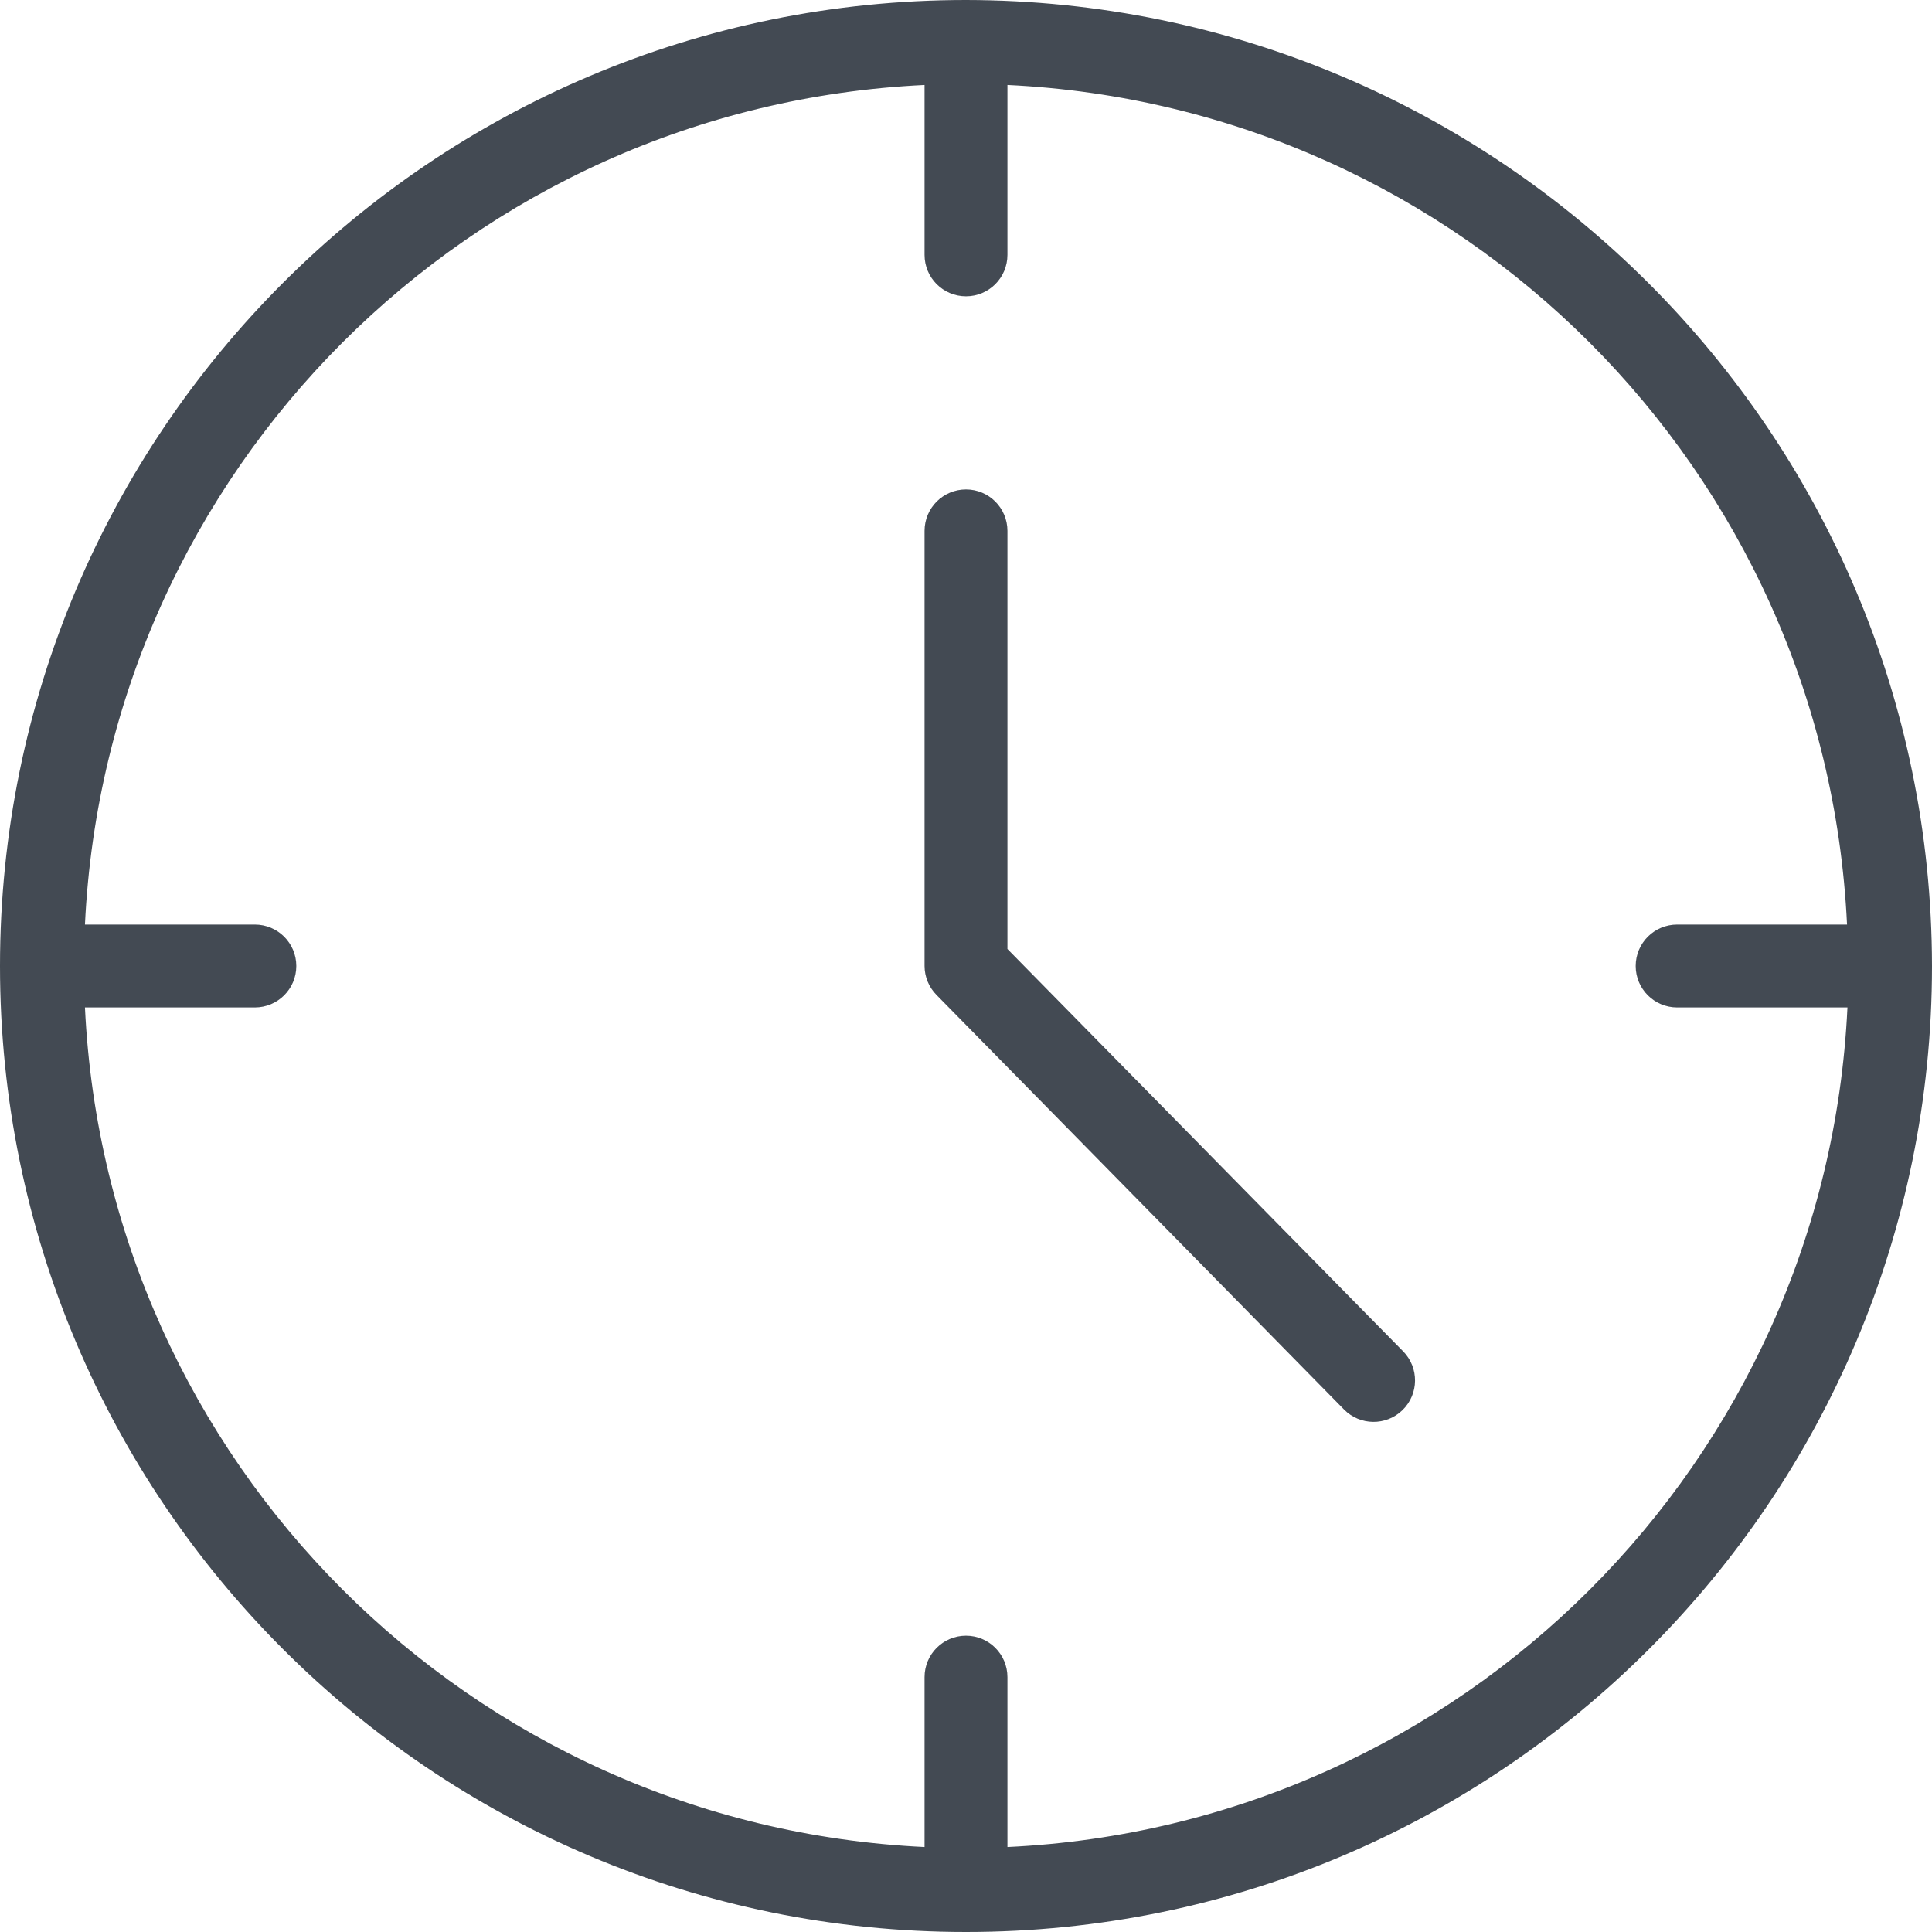
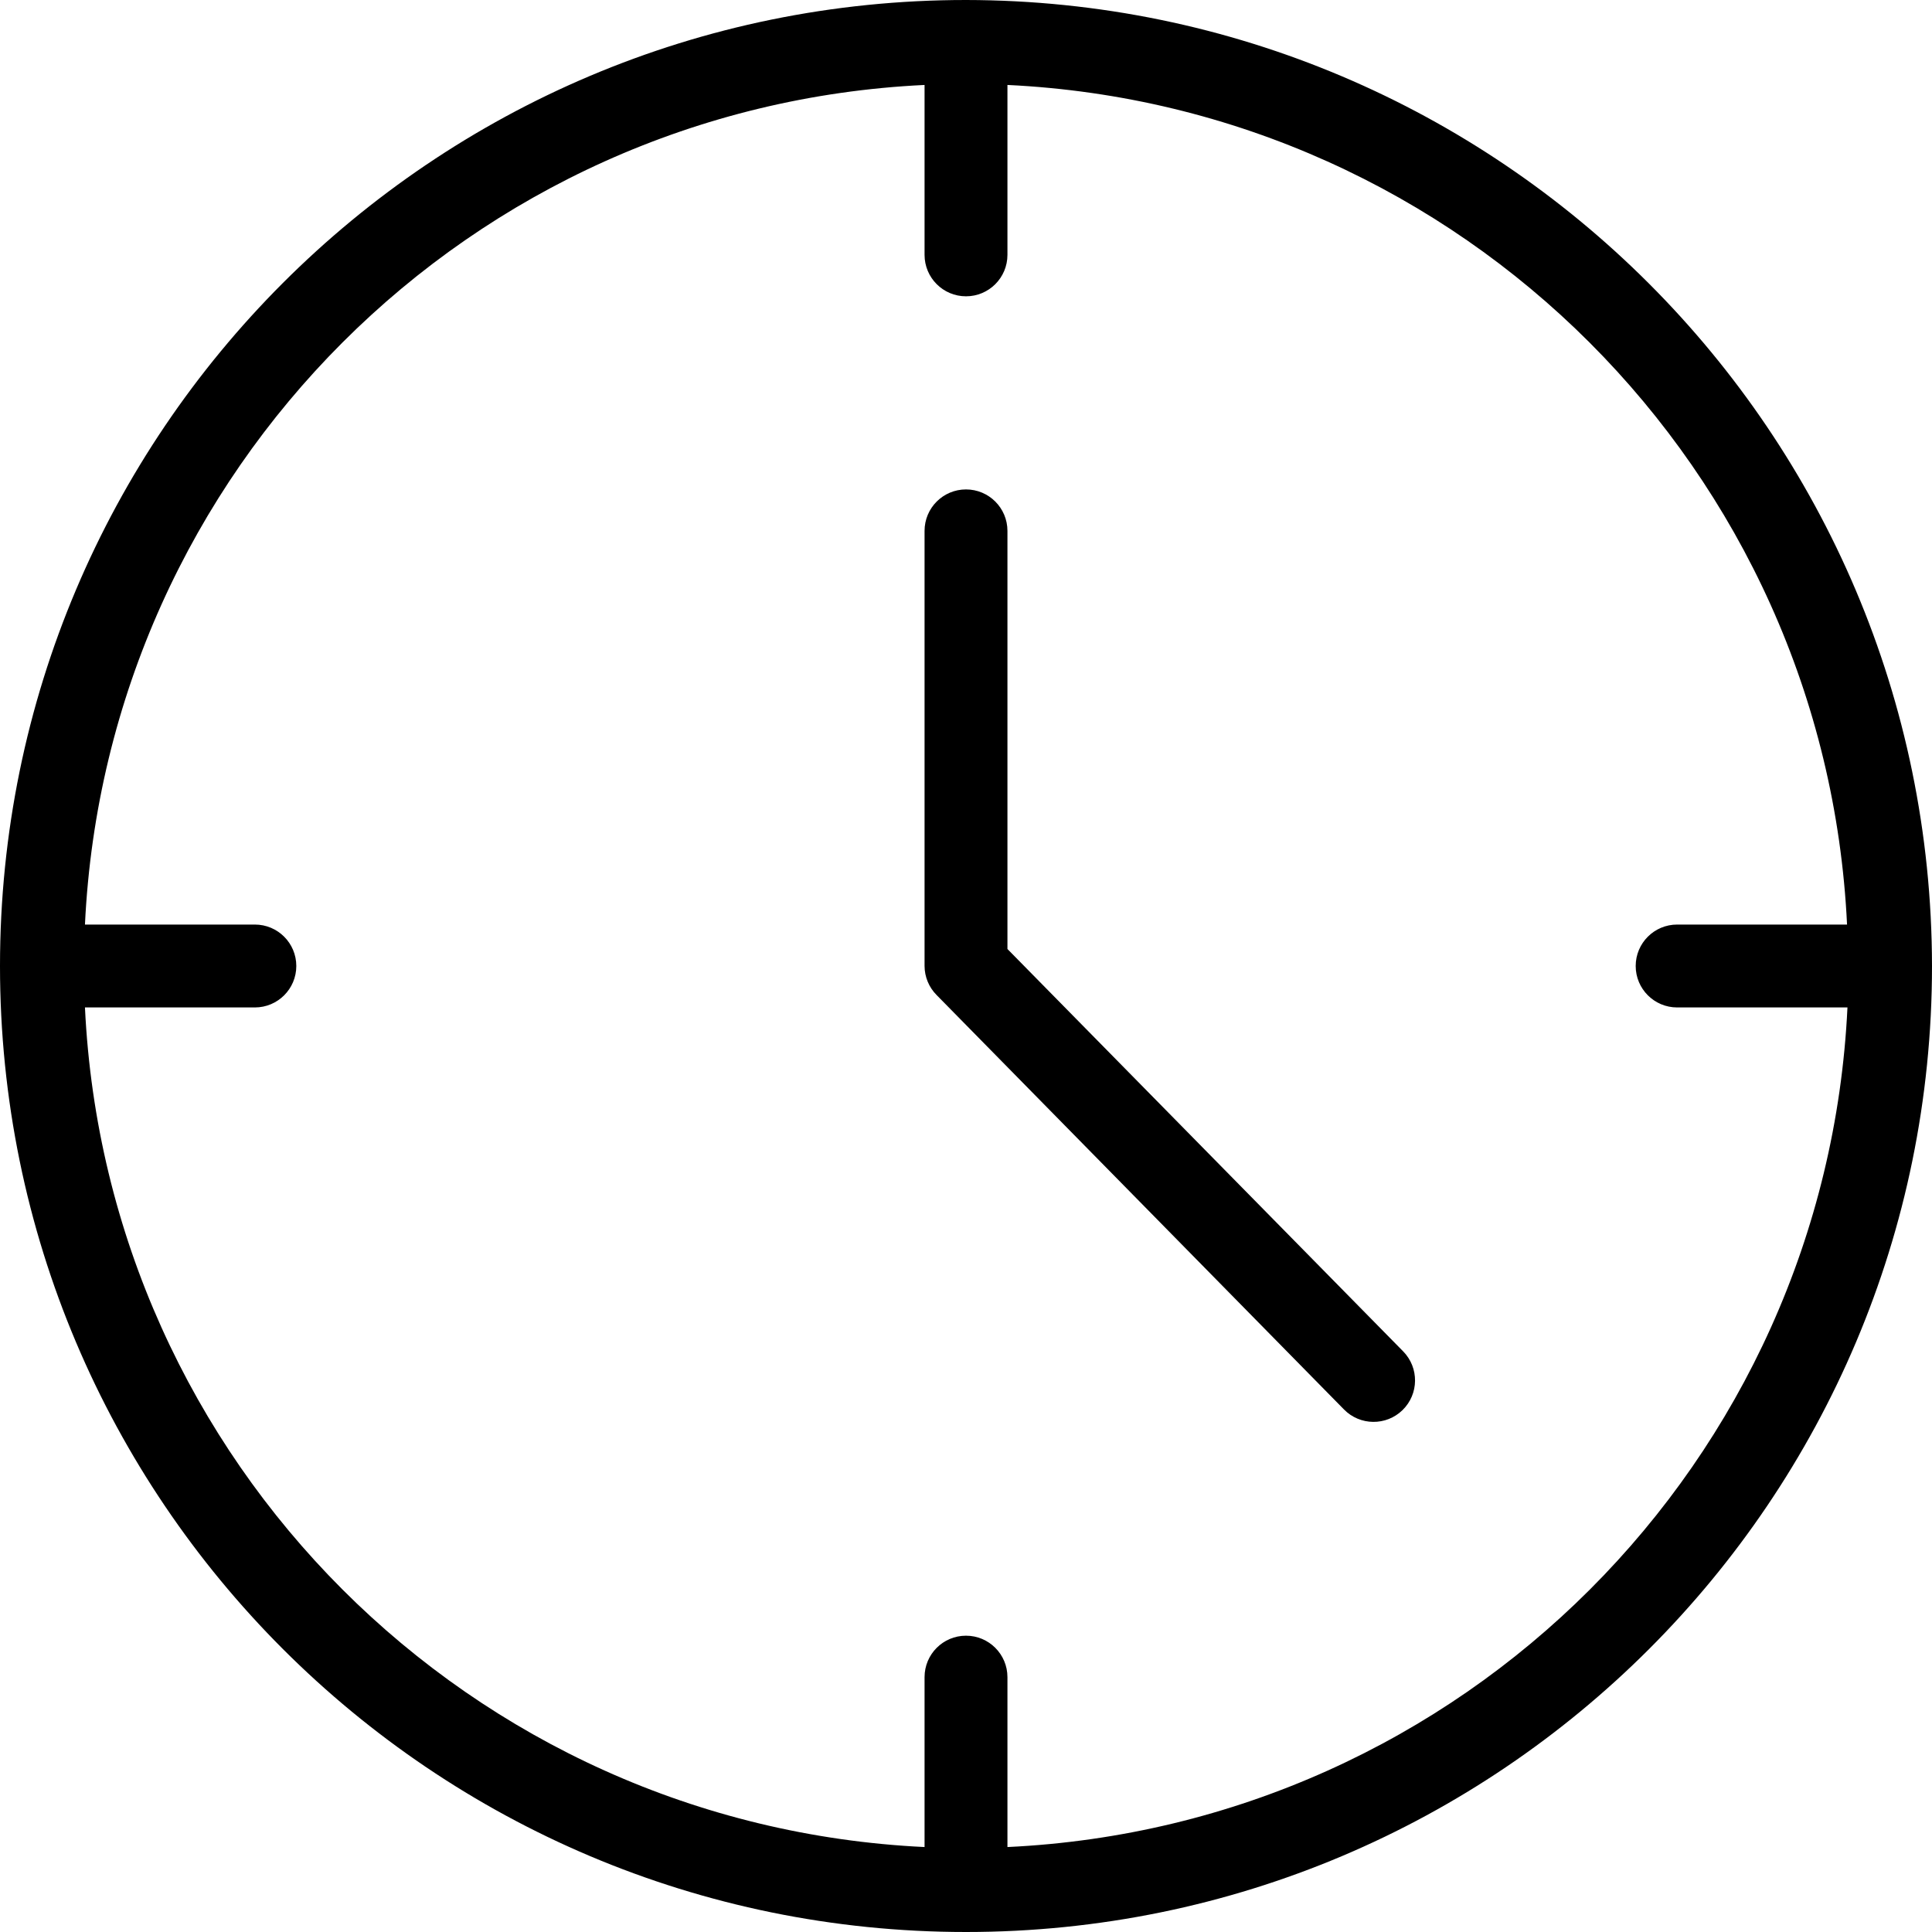
- <svg xmlns="http://www.w3.org/2000/svg" version="1.1" id="Capa_1" x="0px" y="0px" viewBox="0 0 372.96 372.96" style="enable-background:new 0 0 372.96 372.96;" xml:space="preserve" width="512px" height="512px">
+ <svg xmlns="http://www.w3.org/2000/svg" version="1.1" id="clock" x="0px" y="0px" viewBox="0 0 372.96 372.96" style="enable-background:new 0 0 372.96 372.96;" xml:space="preserve">
  <g>
    <g>
-       <path d="M186.48,0C83.49,0,0,83.49,0,186.48s83.49,186.48,186.48,186.48s186.48-83.49,186.48-186.48    C372.828,83.545,289.415,0.132,186.48,0z M194.48,356.56v-32.8c0-4.418-3.582-8-8-8s-8,3.582-8,8v32.8    C90.759,352.372,20.588,282.201,16.4,194.48h32.8c4.418,0,8-3.582,8-8s-3.582-8-8-8H16.4C20.588,90.759,90.759,20.588,178.48,16.4    v32.8c0,4.418,3.582,8,8,8s8-3.582,8-8V16.4c87.721,4.188,157.892,74.359,162.08,162.08h-32.8c-4.418,0-8,3.582-8,8s3.582,8,8,8    h0.08h32.8C352.449,282.23,282.232,352.412,194.48,356.56z" fill="#434a53" />
+       <path d="M186.48,0C83.49,0,0,83.49,0,186.48s83.49,186.48,186.48,186.48s186.48-83.49,186.48-186.48    C372.828,83.545,289.415,0.132,186.48,0z M194.48,356.56v-32.8c0-4.418-3.582-8-8-8s-8,3.582-8,8v32.8    C90.759,352.372,20.588,282.201,16.4,194.48h32.8c4.418,0,8-3.582,8-8s-3.582-8-8-8H16.4C20.588,90.759,90.759,20.588,178.48,16.4    v32.8c0,4.418,3.582,8,8,8s8-3.582,8-8V16.4c87.721,4.188,157.892,74.359,162.08,162.08h-32.8c-4.418,0-8,3.582-8,8s3.582,8,8,8    h0.08h32.8C352.449,282.23,282.232,352.412,194.48,356.56z" />
    </g>
  </g>
  <g>
    <g>
-       <path d="M270.88,260.88l-76.4-77.68v-80.72c0-4.418-3.582-8-8-8s-8,3.582-8,8v84c0.009,2.099,0.842,4.11,2.32,5.6l78.64,80    c3.093,3.159,8.161,3.213,11.32,0.12C273.919,269.107,273.973,264.039,270.88,260.88z" fill="#434a53" />
+       <path d="M270.88,260.88l-76.4-77.68v-80.72c0-4.418-3.582-8-8-8s-8,3.582-8,8v84c0.009,2.099,0.842,4.11,2.32,5.6l78.64,80    c3.093,3.159,8.161,3.213,11.32,0.12C273.919,269.107,273.973,264.039,270.88,260.88z" />
    </g>
  </g>
-   <g>
- </g>
-   <g>
- </g>
-   <g>
- </g>
-   <g>
- </g>
-   <g>
- </g>
-   <g>
- </g>
-   <g>
- </g>
-   <g>
- </g>
-   <g>
- </g>
-   <g>
- </g>
-   <g>
- </g>
-   <g>
- </g>
-   <g>
- </g>
-   <g>
- </g>
-   <g>
- </g>
</svg>
